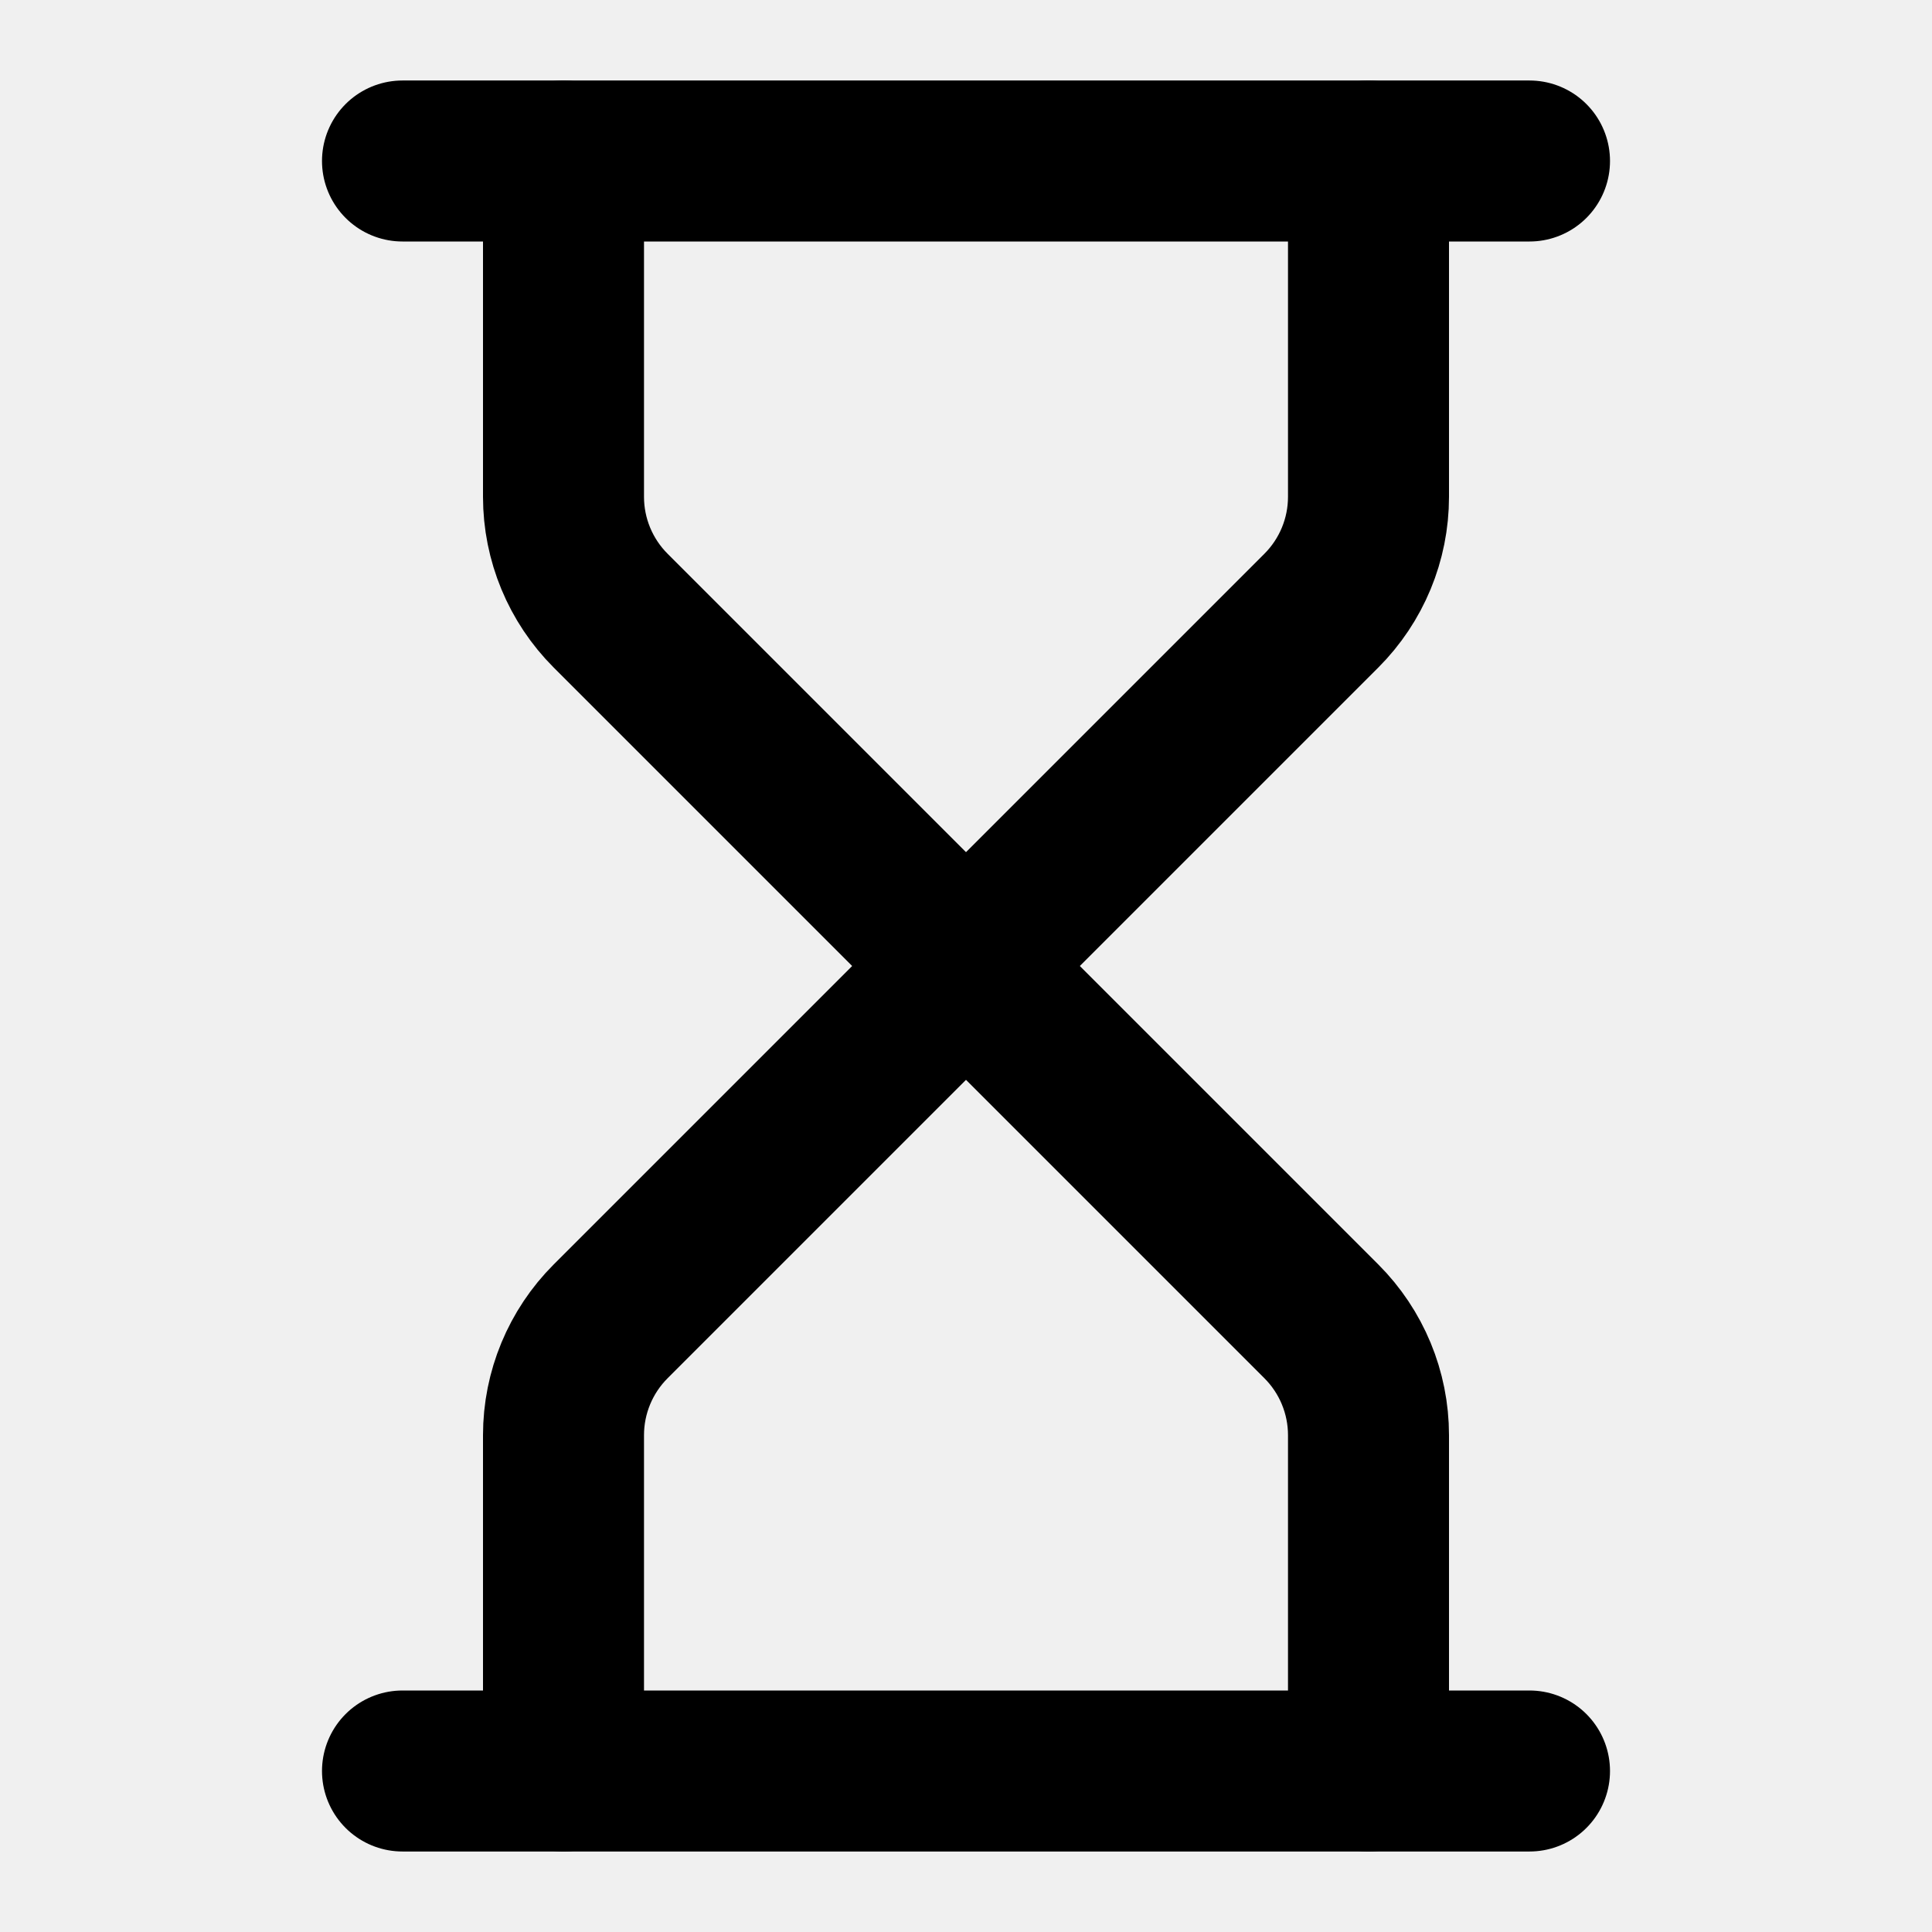
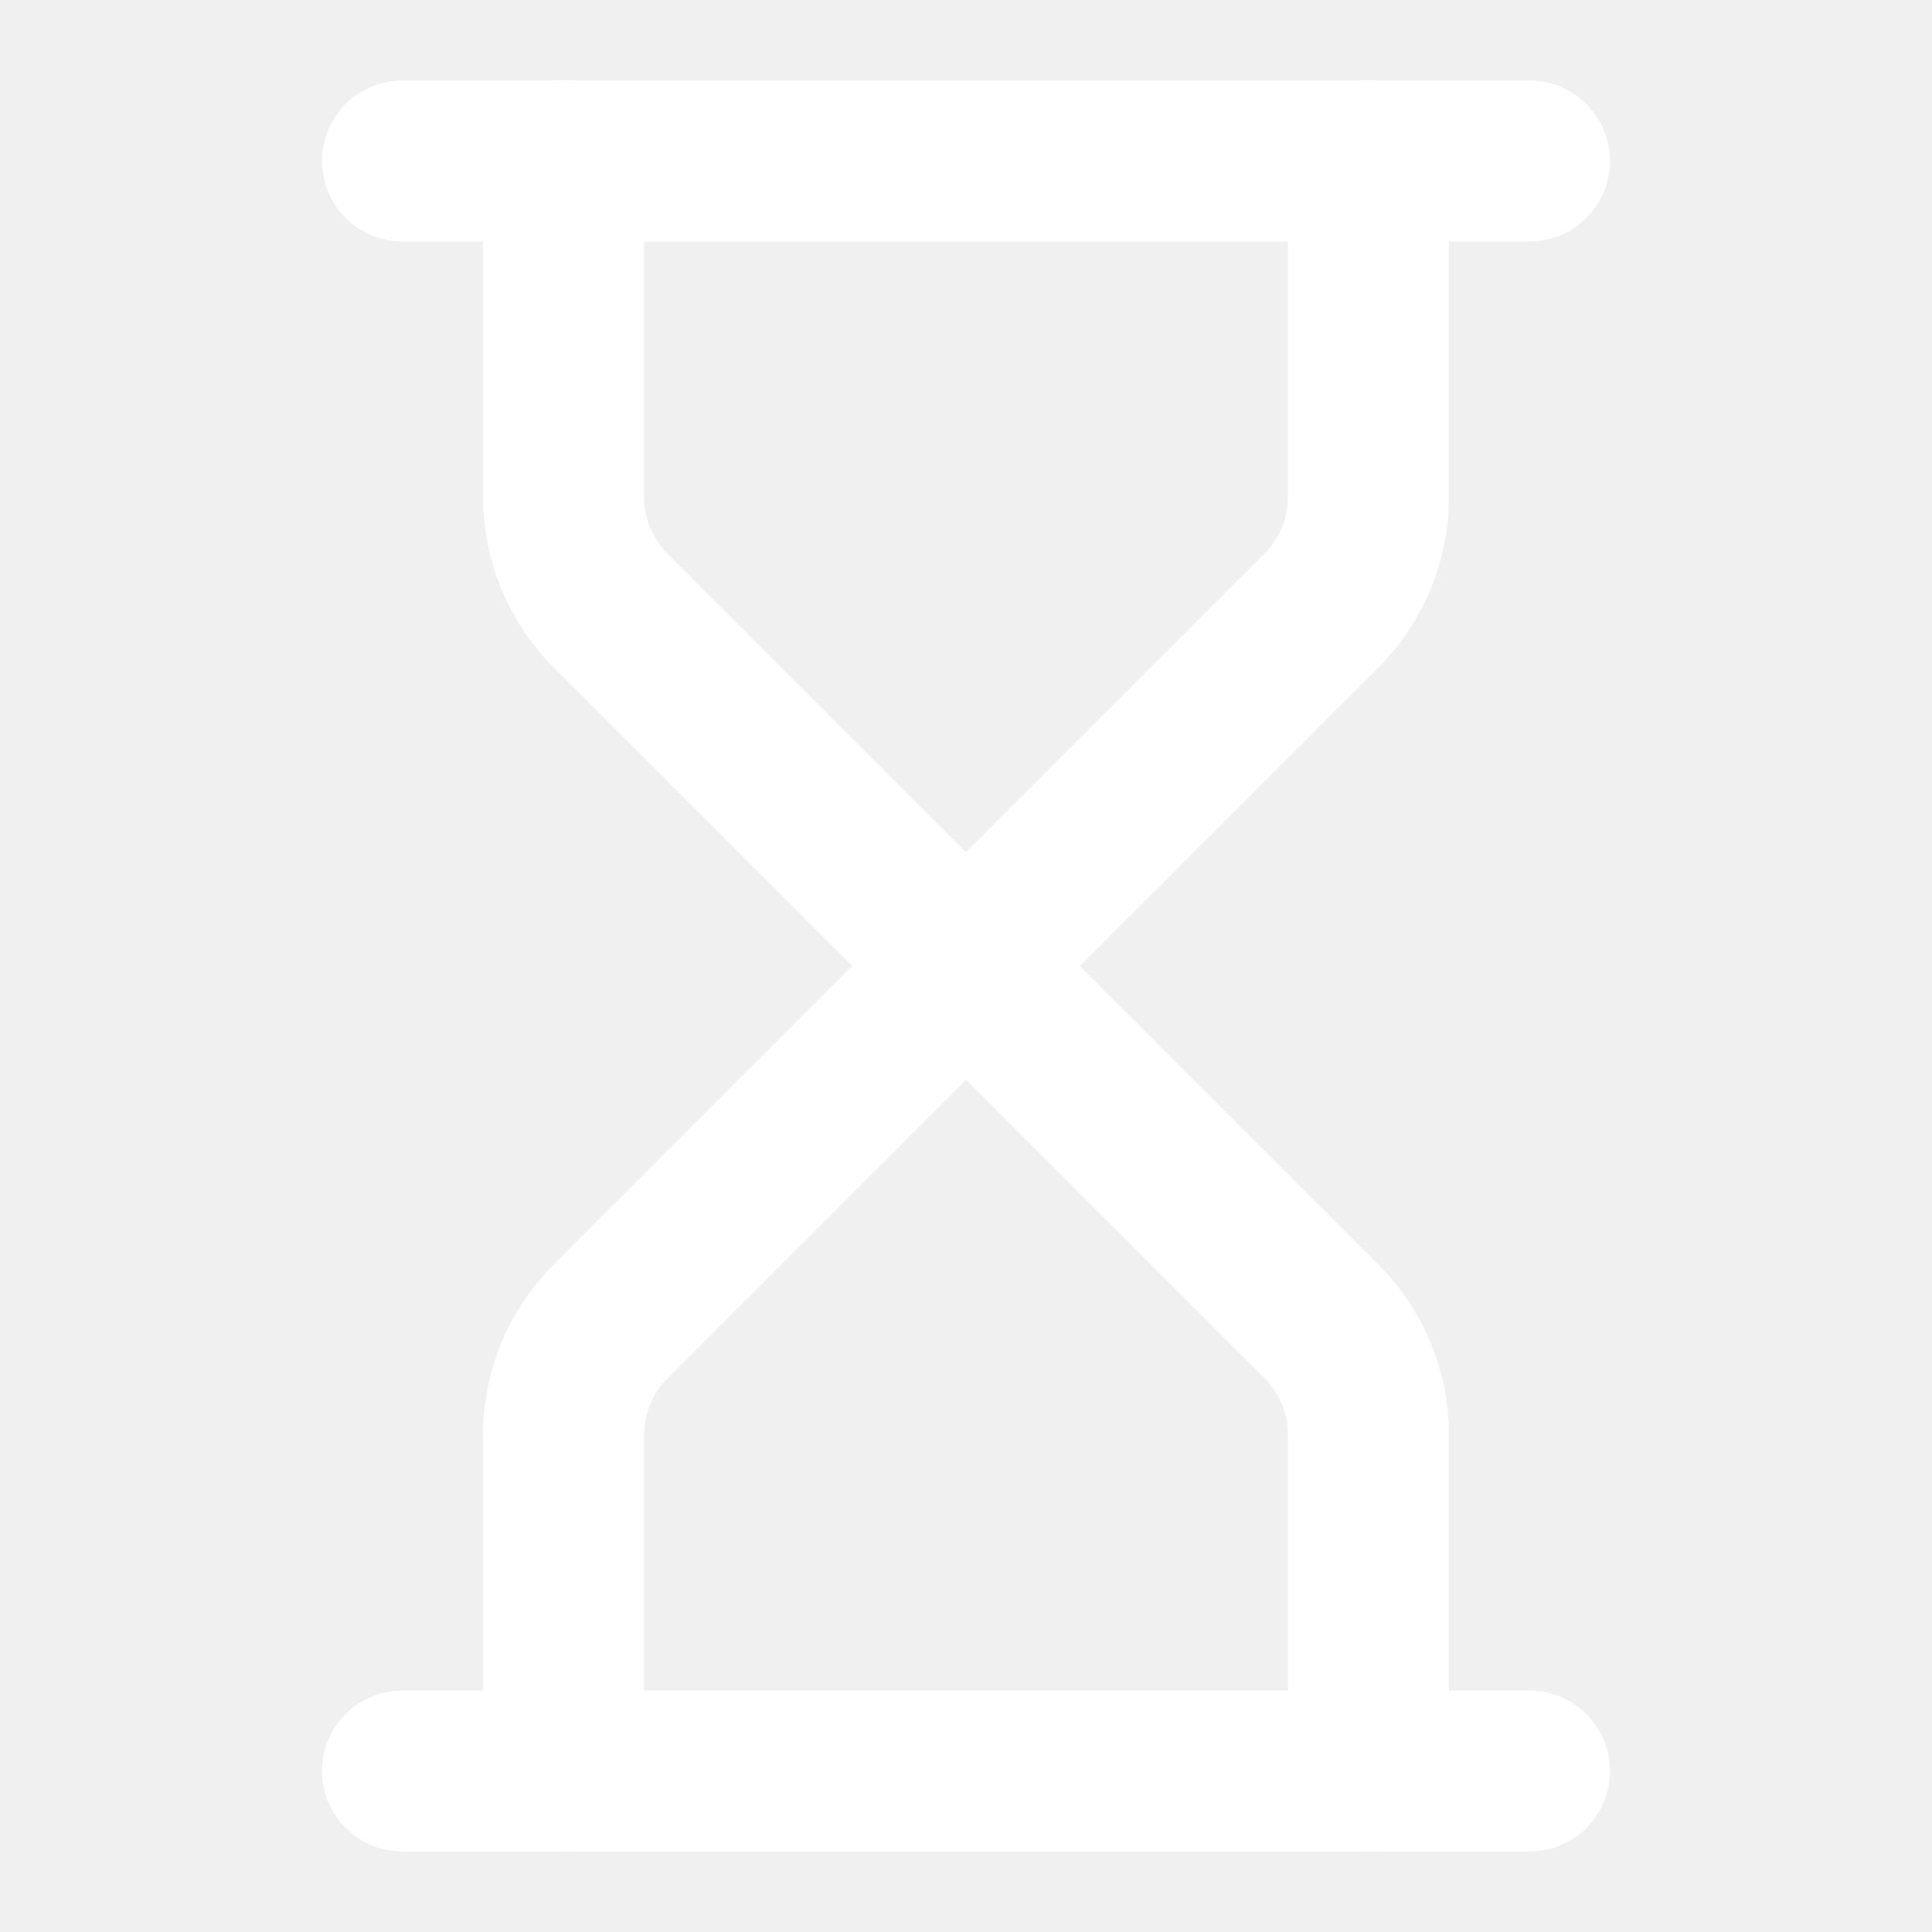
- <svg xmlns="http://www.w3.org/2000/svg" width="24" height="24" viewBox="0 0 24 24" fill="none" stroke="currentColor" stroke-width="2" stroke-linecap="round" stroke-linejoin="round">
+ <svg xmlns="http://www.w3.org/2000/svg" width="24" height="24" viewBox="0 0 24 24" fill="none" stroke="#FFFFFF" stroke-width="2" stroke-linecap="round" stroke-linejoin="round">
  <path d="M5 22h14" />
  <path d="M5 2h14" />
  <path d="M17 22v-4.172a2 2 0 0 0-.586-1.414L12 12l-4.414 4.414A2 2 0 0 0 7 17.828V22" />
  <path d="M7 2v4.172a2 2 0 0 0 .586 1.414L12 12l4.414-4.414A2 2 0 0 0 17 6.172V2" />
</svg>
